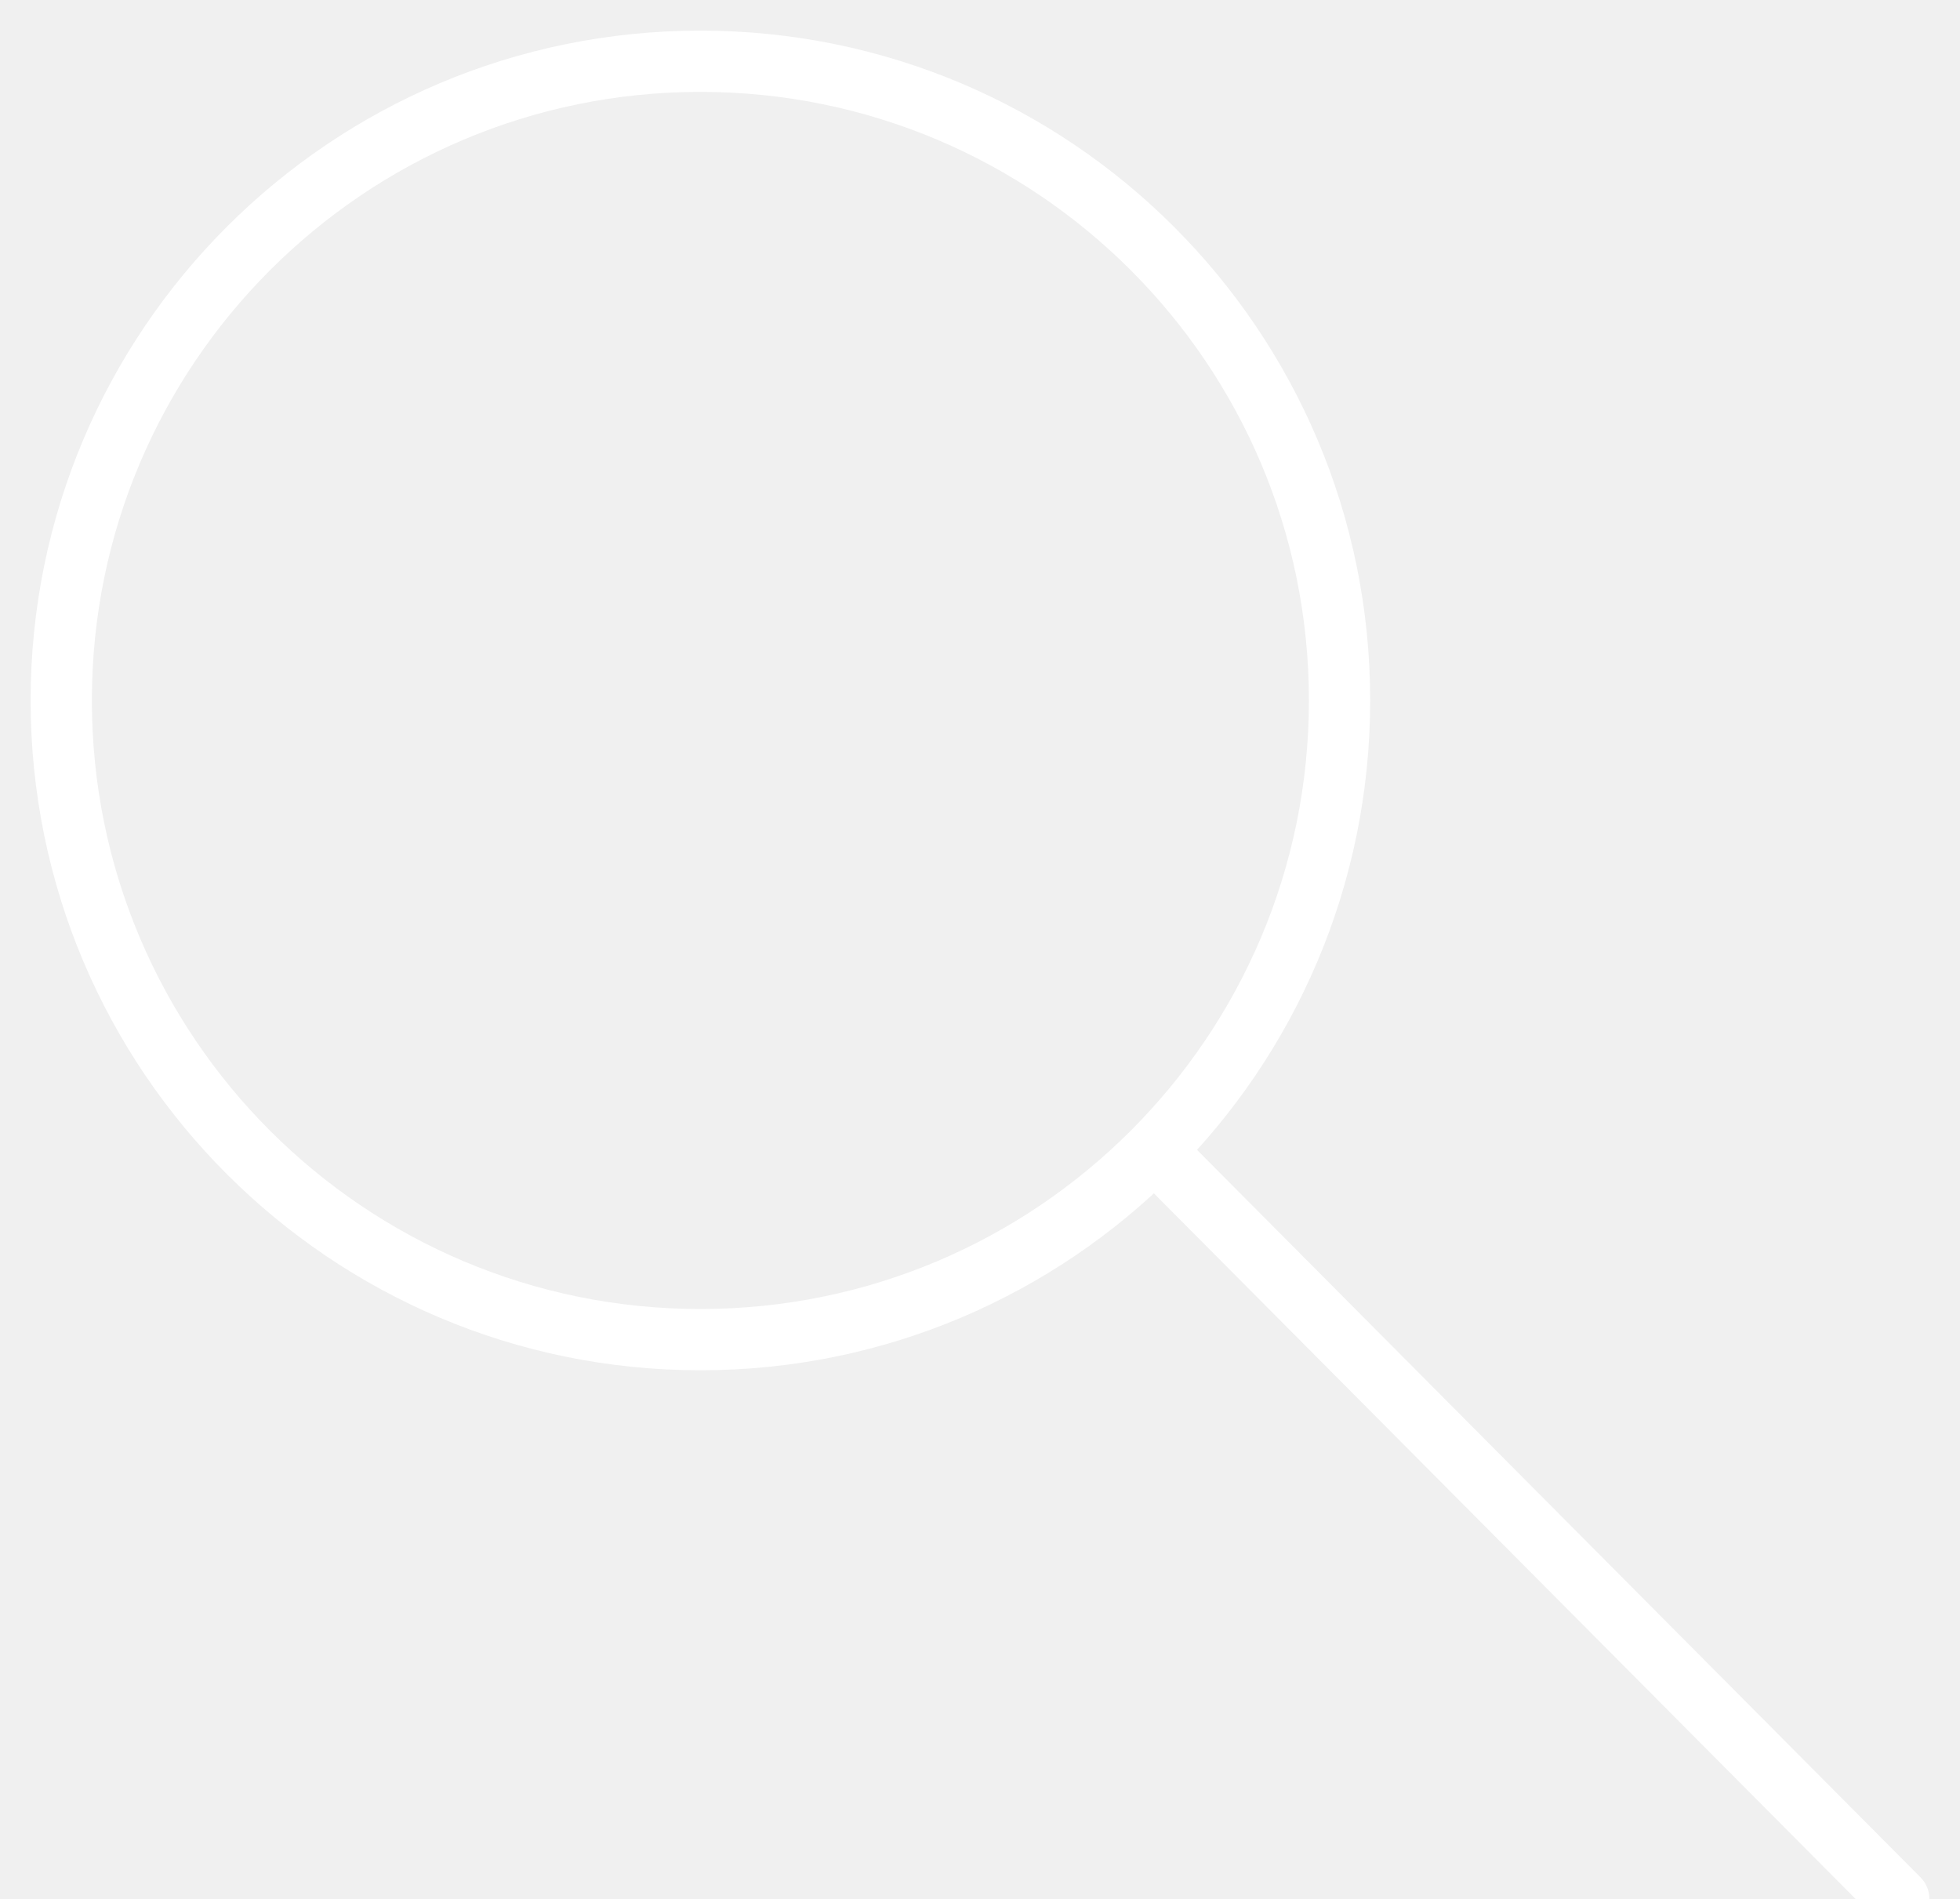
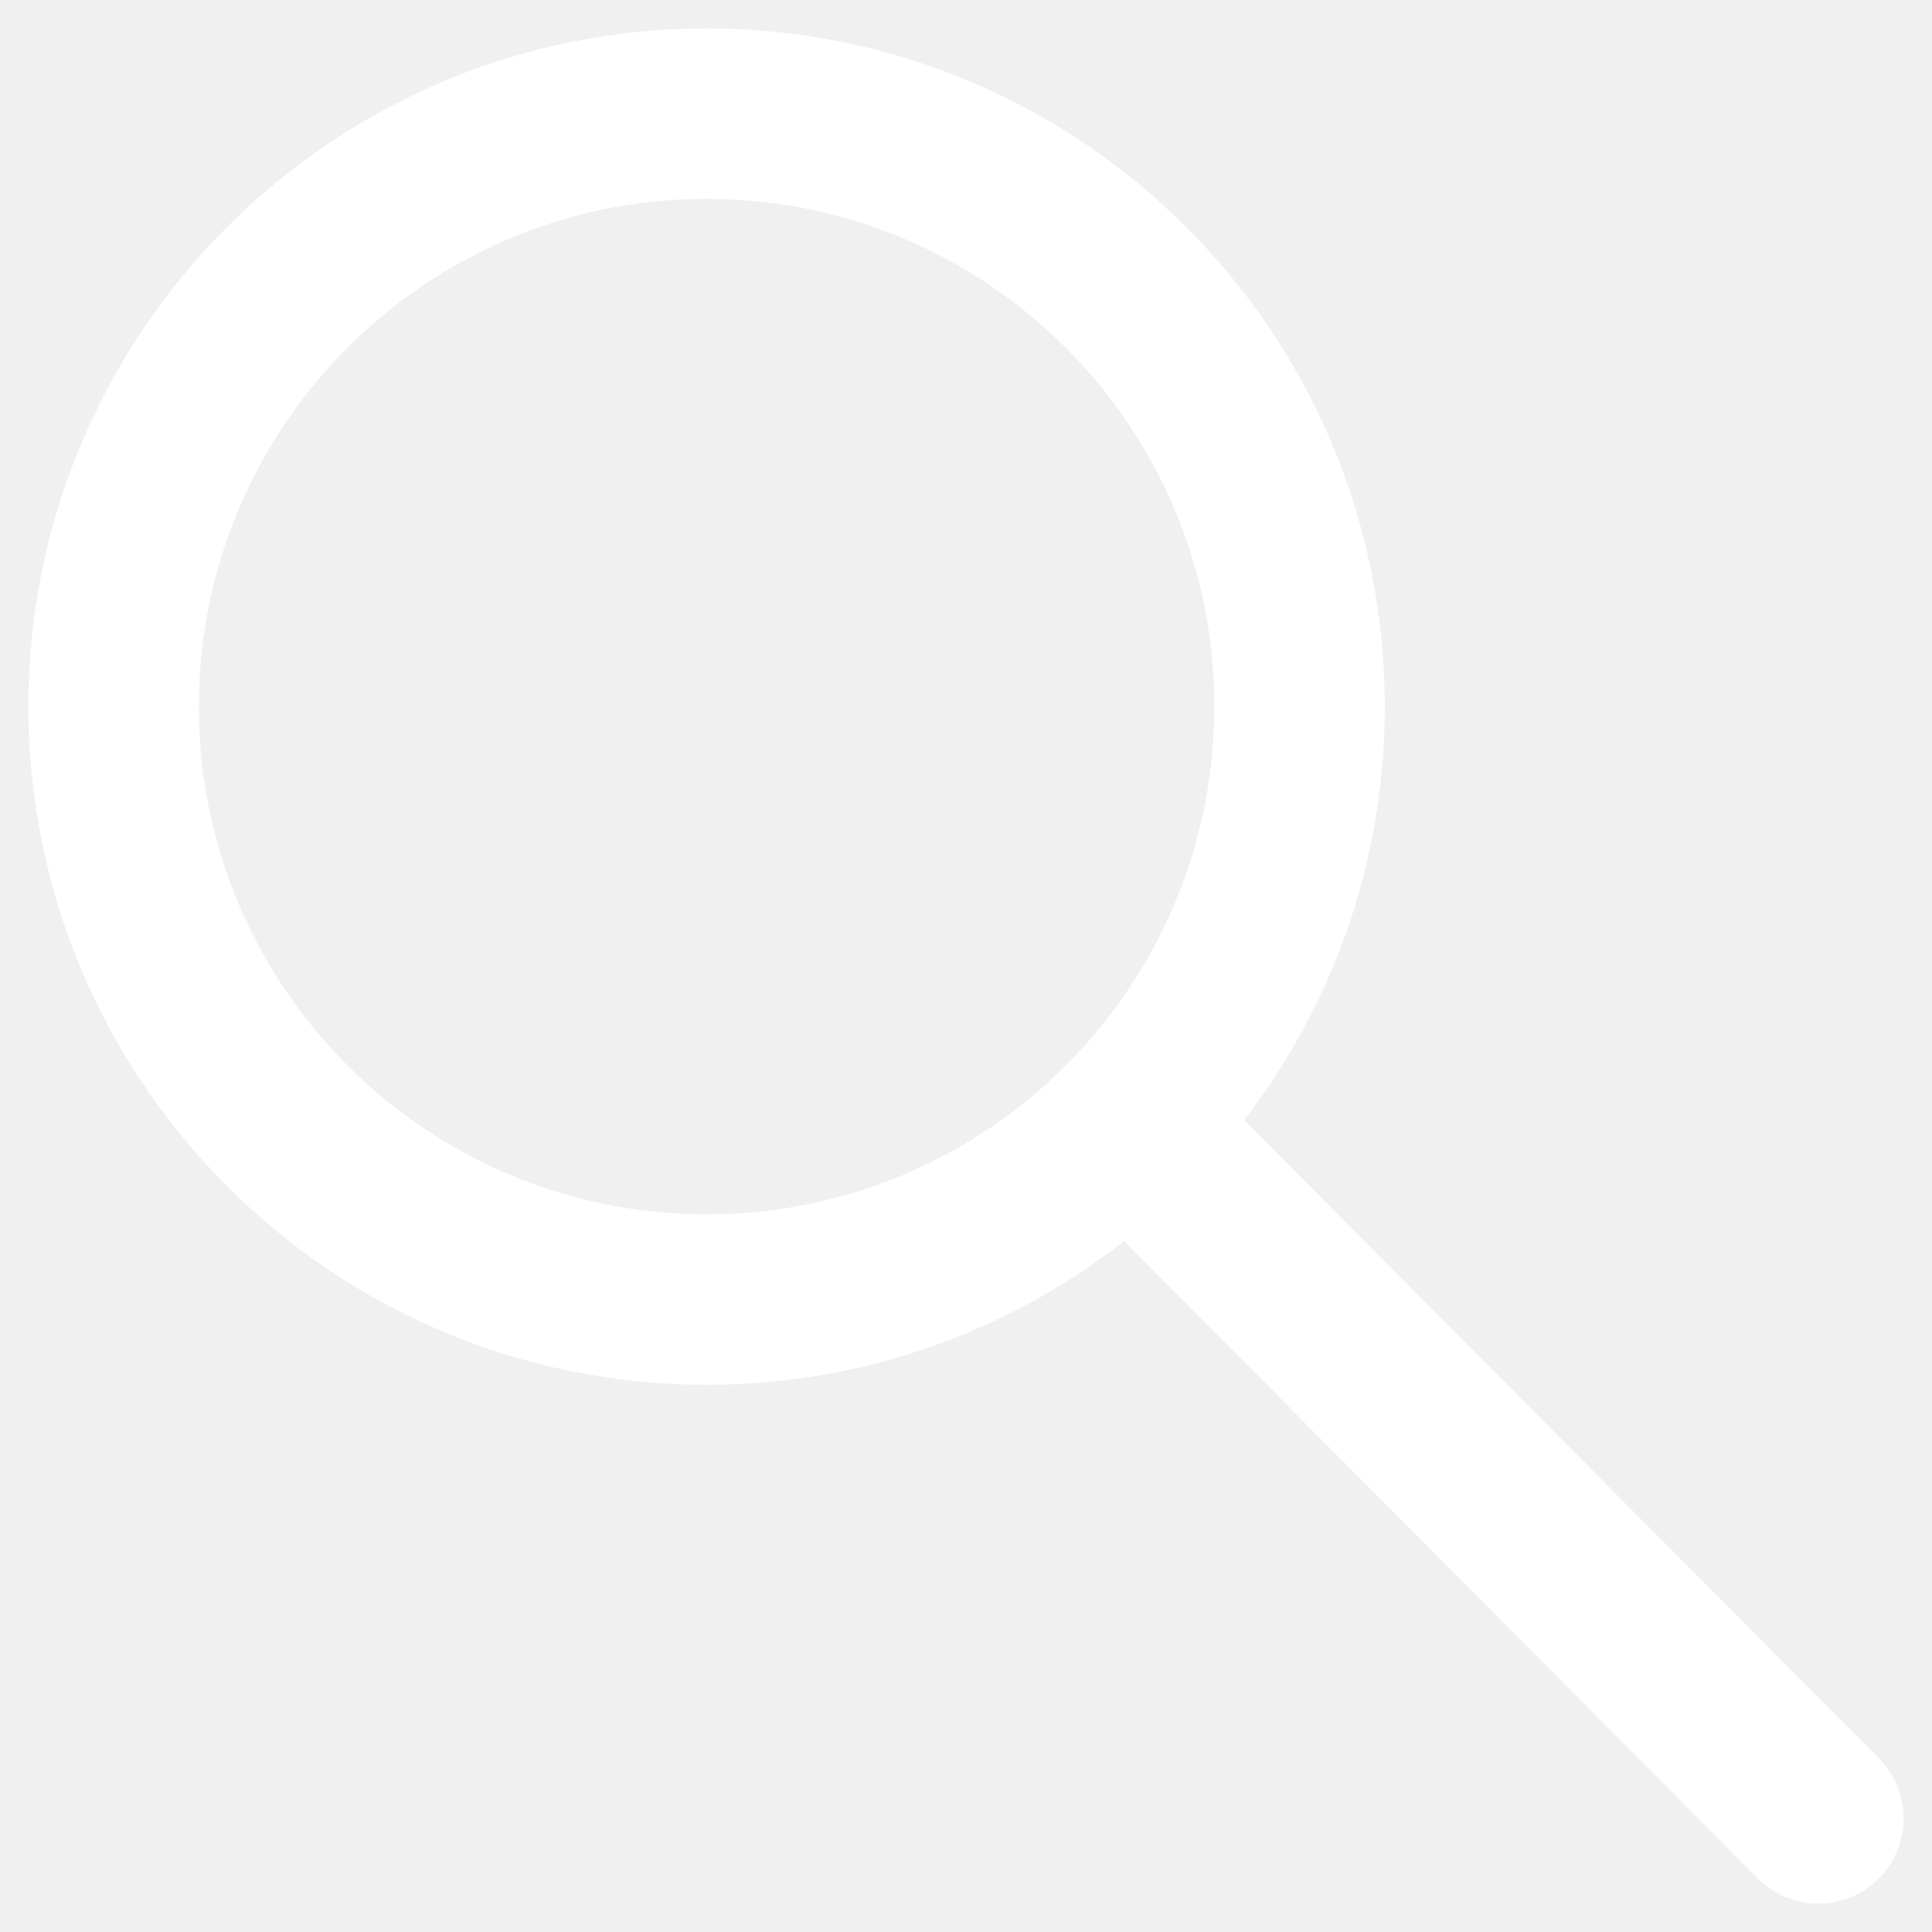
- <svg xmlns="http://www.w3.org/2000/svg" width="32" height="31" viewBox="0 0 32 31">
-   <g fill="none" fill-rule="evenodd" stroke="#FFF" transform="translate(1 1)">
-     <circle cx="10.435" cy="10.435" r="10.435" />
-     <path stroke-linecap="round" d="M17.87 17.804L30 30" />
+ <svg xmlns="http://www.w3.org/2000/svg" width="34px" height="34px" viewBox="0 0 34 34" version="1.1">
+   <g id="Page-1" stroke="none" stroke-width="1" fill="none" fill-rule="evenodd">
+     <g id="BB-Locate-Store-A" transform="translate(-999, -79)" stroke="#FFFFFF" stroke-width="3">
+       <g id="Header">
+         <g id="Search-Bar" transform="translate(400, 65)">
+           <g id="Search-icon" transform="translate(601, 16)">
+             <circle id="Oval" cx="10.435" cy="10.435" r="10.435" />
+             <path d="M17.87,17.804 L30,30" id="Path" stroke-linecap="round" />
+           </g>
+         </g>
+       </g>
+     </g>
  </g>
</svg>
